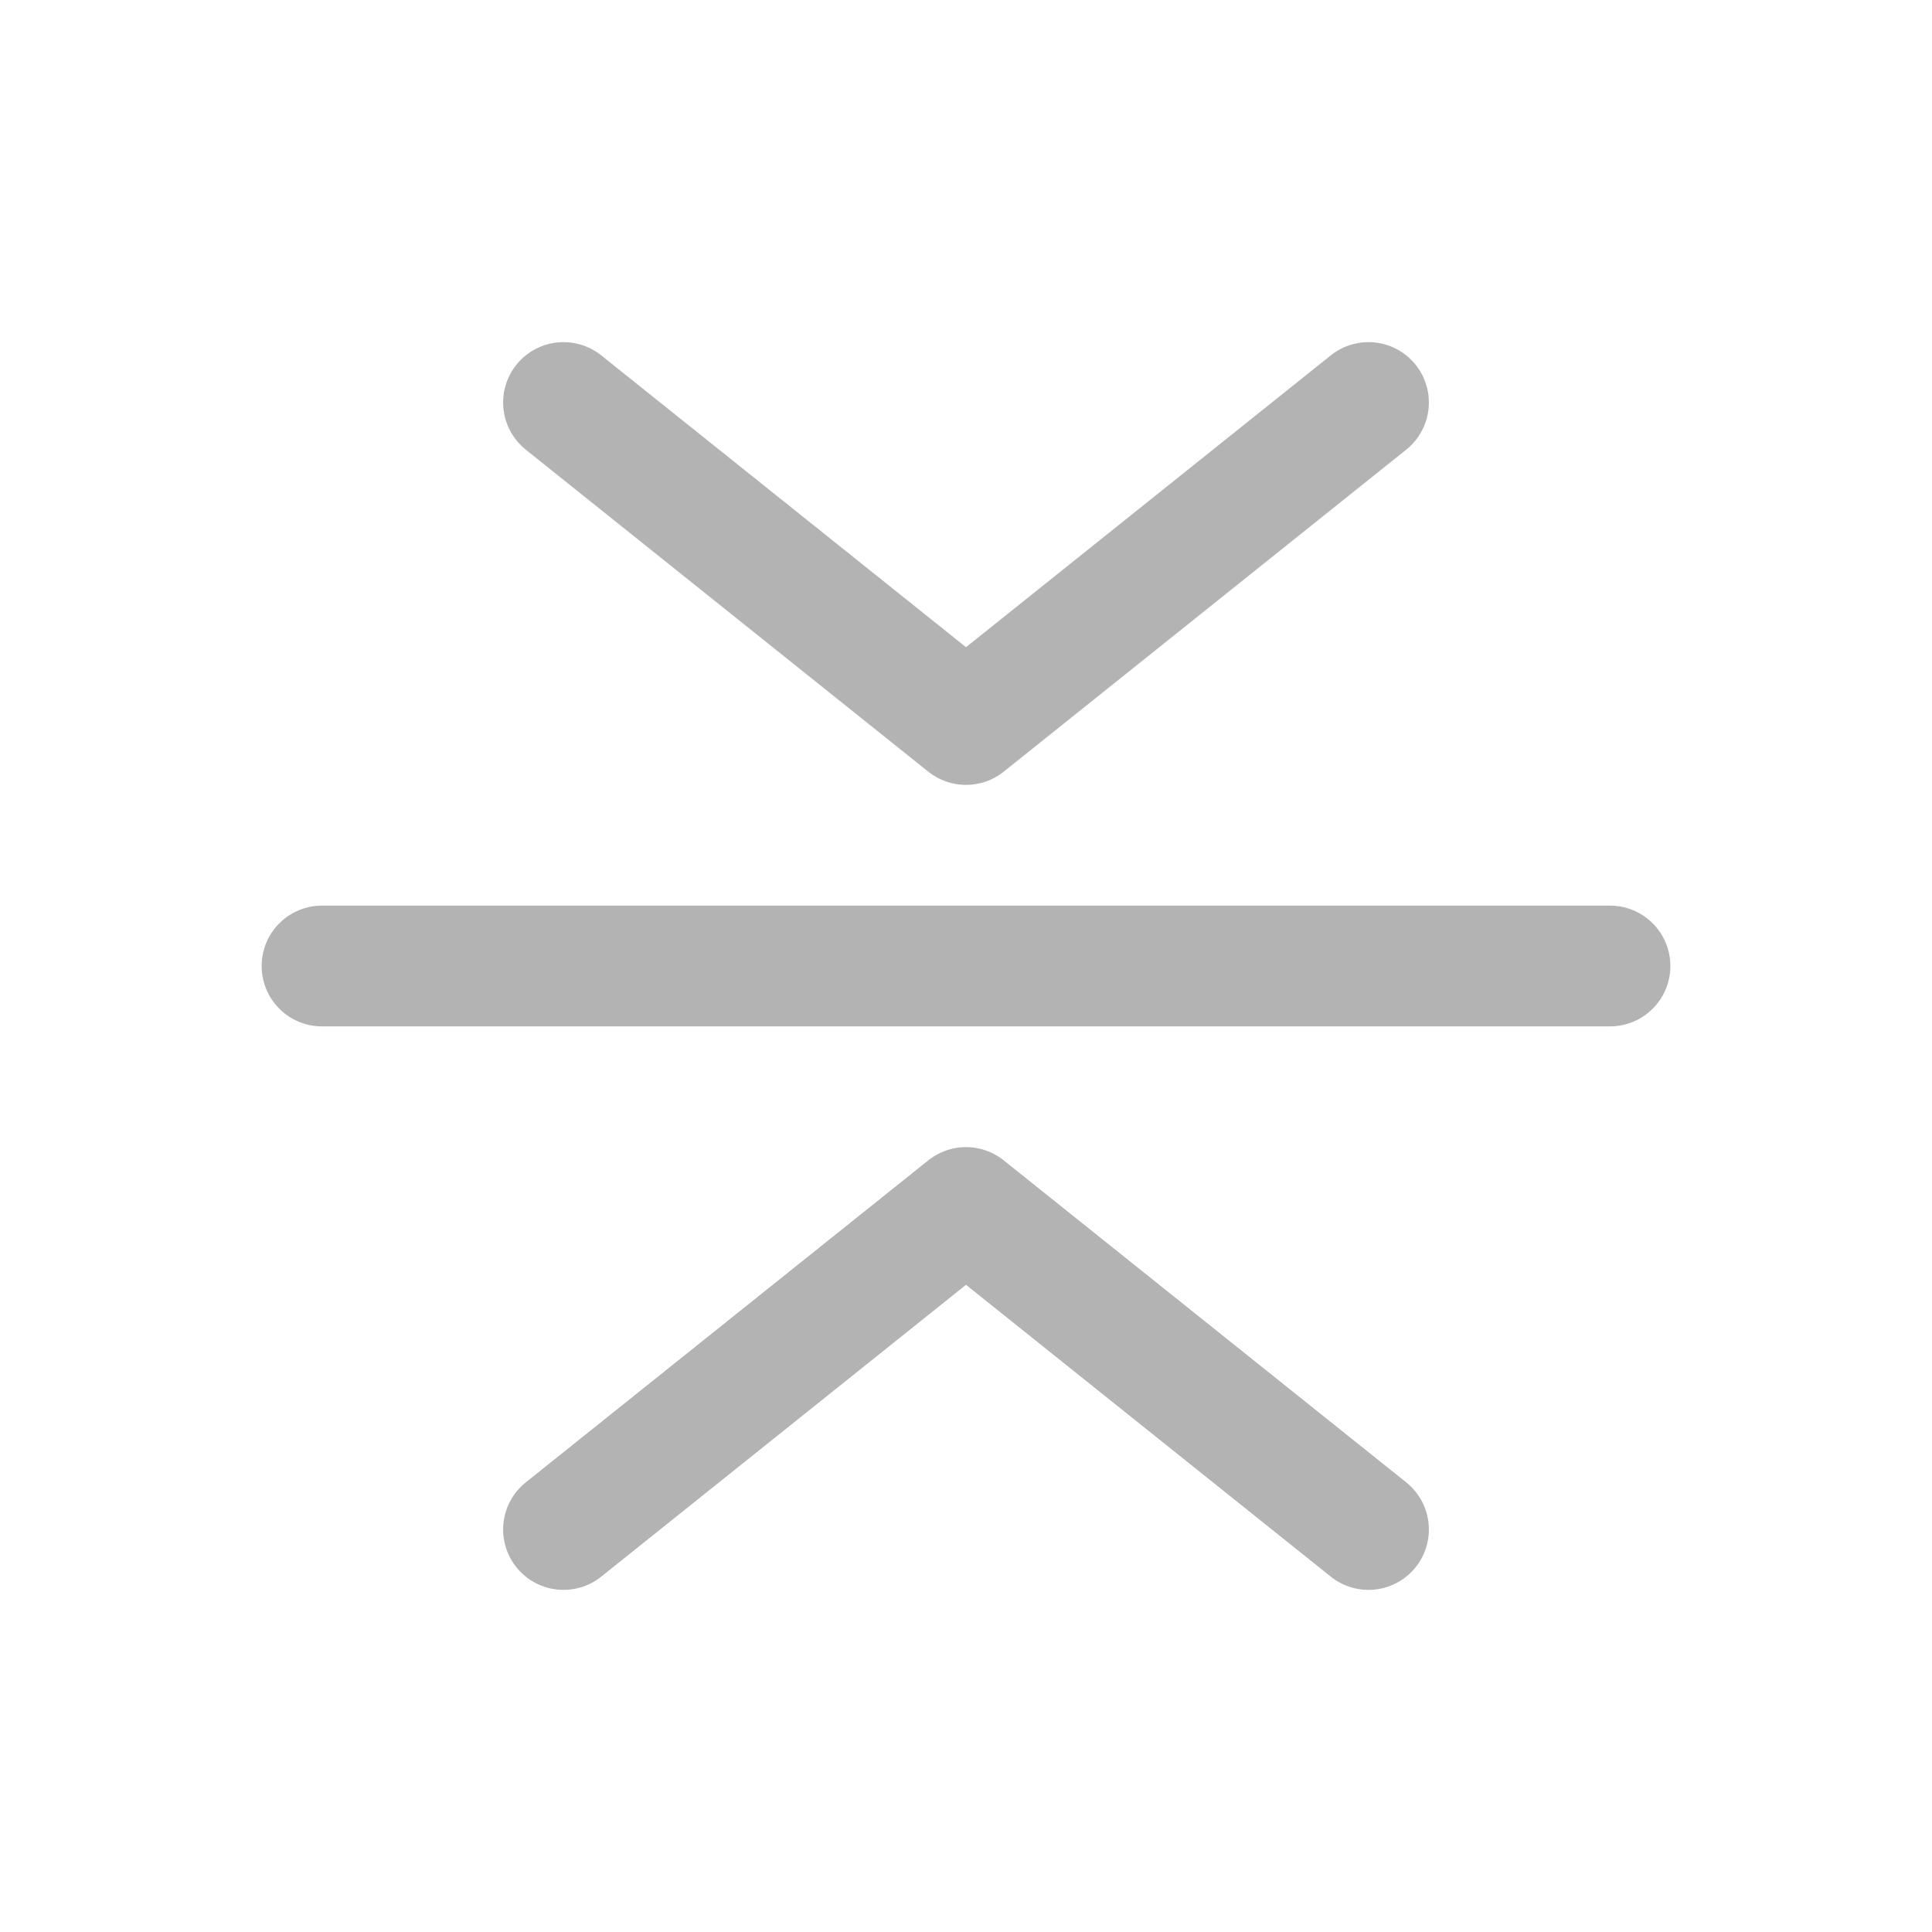
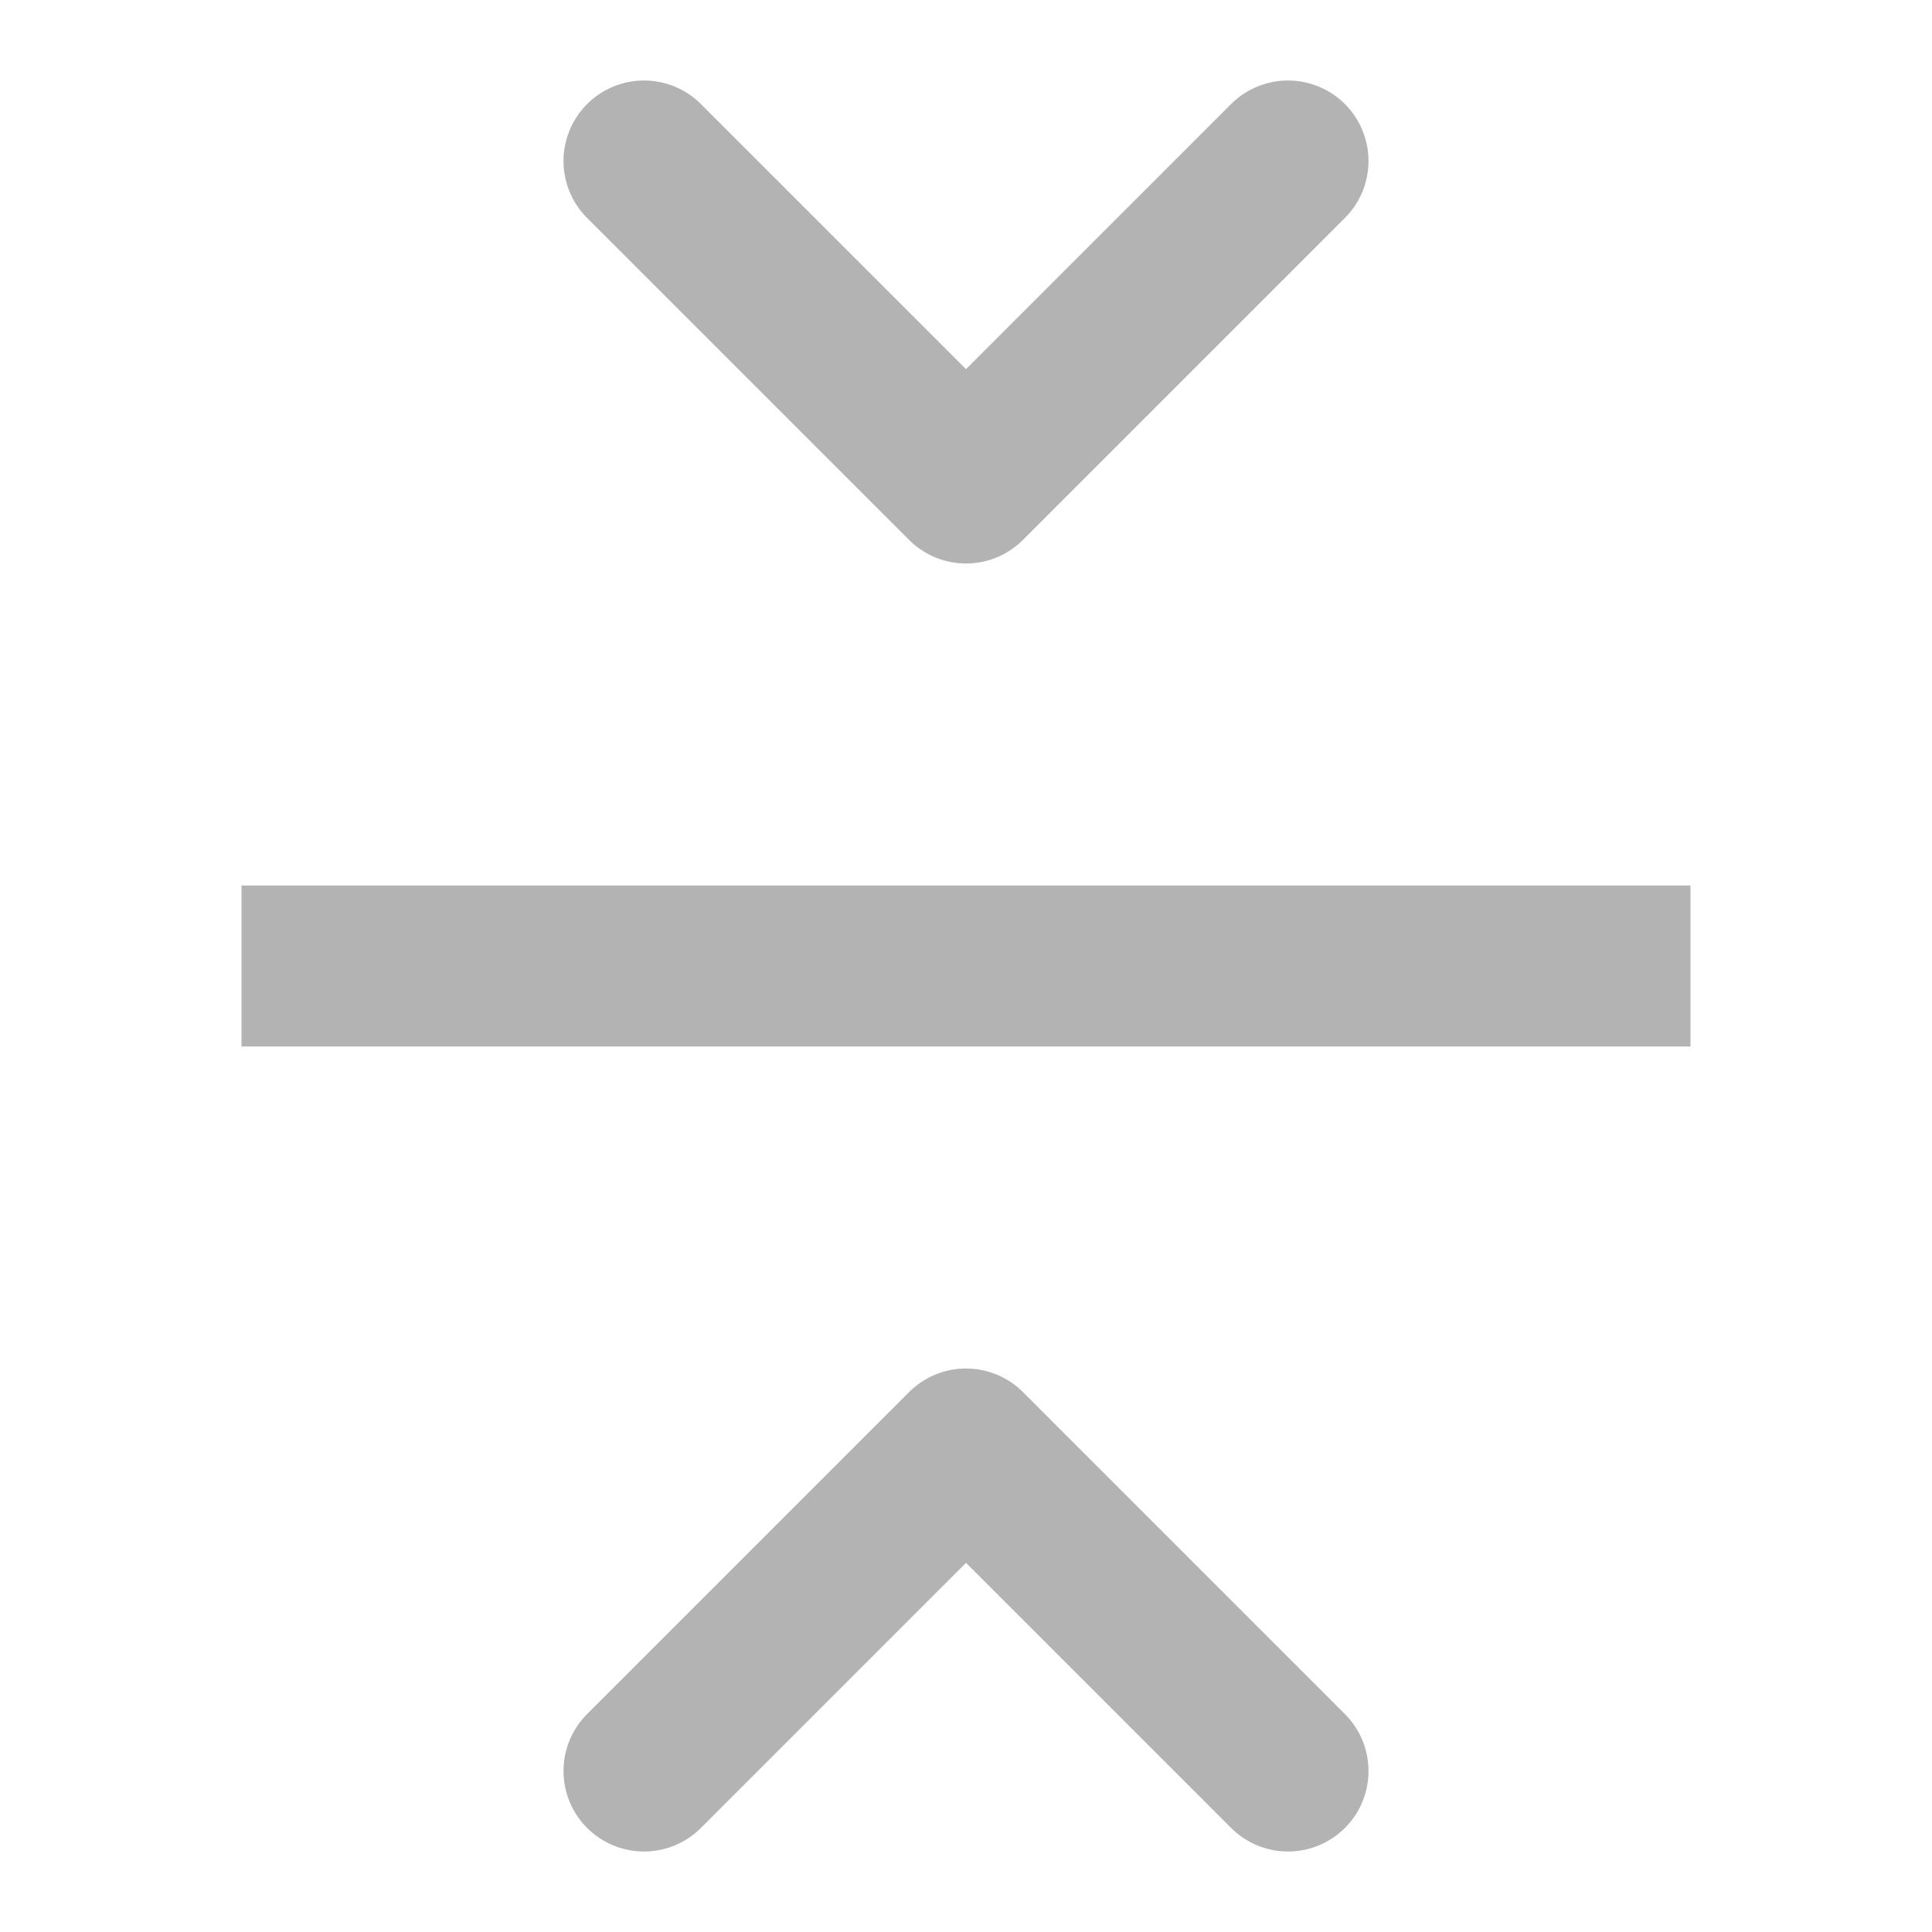
<svg xmlns="http://www.w3.org/2000/svg" width="48" height="48" viewBox="0 0 48 48" fill="none">
-   <path d="M14 10 L24 18 L34 10" stroke="#B3B3B3" stroke-width="3" stroke-linecap="round" stroke-linejoin="round" />
-   <line x1="8" y1="24" x2="40" y2="24" stroke="#B3B3B3" stroke-width="3" stroke-linecap="round" />
-   <path d="M14 38 L24 30 L34 38" stroke="#B3B3B3" stroke-width="3" stroke-linecap="round" stroke-linejoin="round" />
+   <path d="M42 22H6V26H42V22Z" fill="#B3B3B3" />
+   <path d="M16 4L24 12L32 4" stroke="#B3B3B3" stroke-width="4" stroke-linecap="round" stroke-linejoin="round" />
+   <path d="M16 44L24 36L32 44" stroke="#B3B3B3" stroke-width="4" stroke-linecap="round" stroke-linejoin="round" />
</svg>
